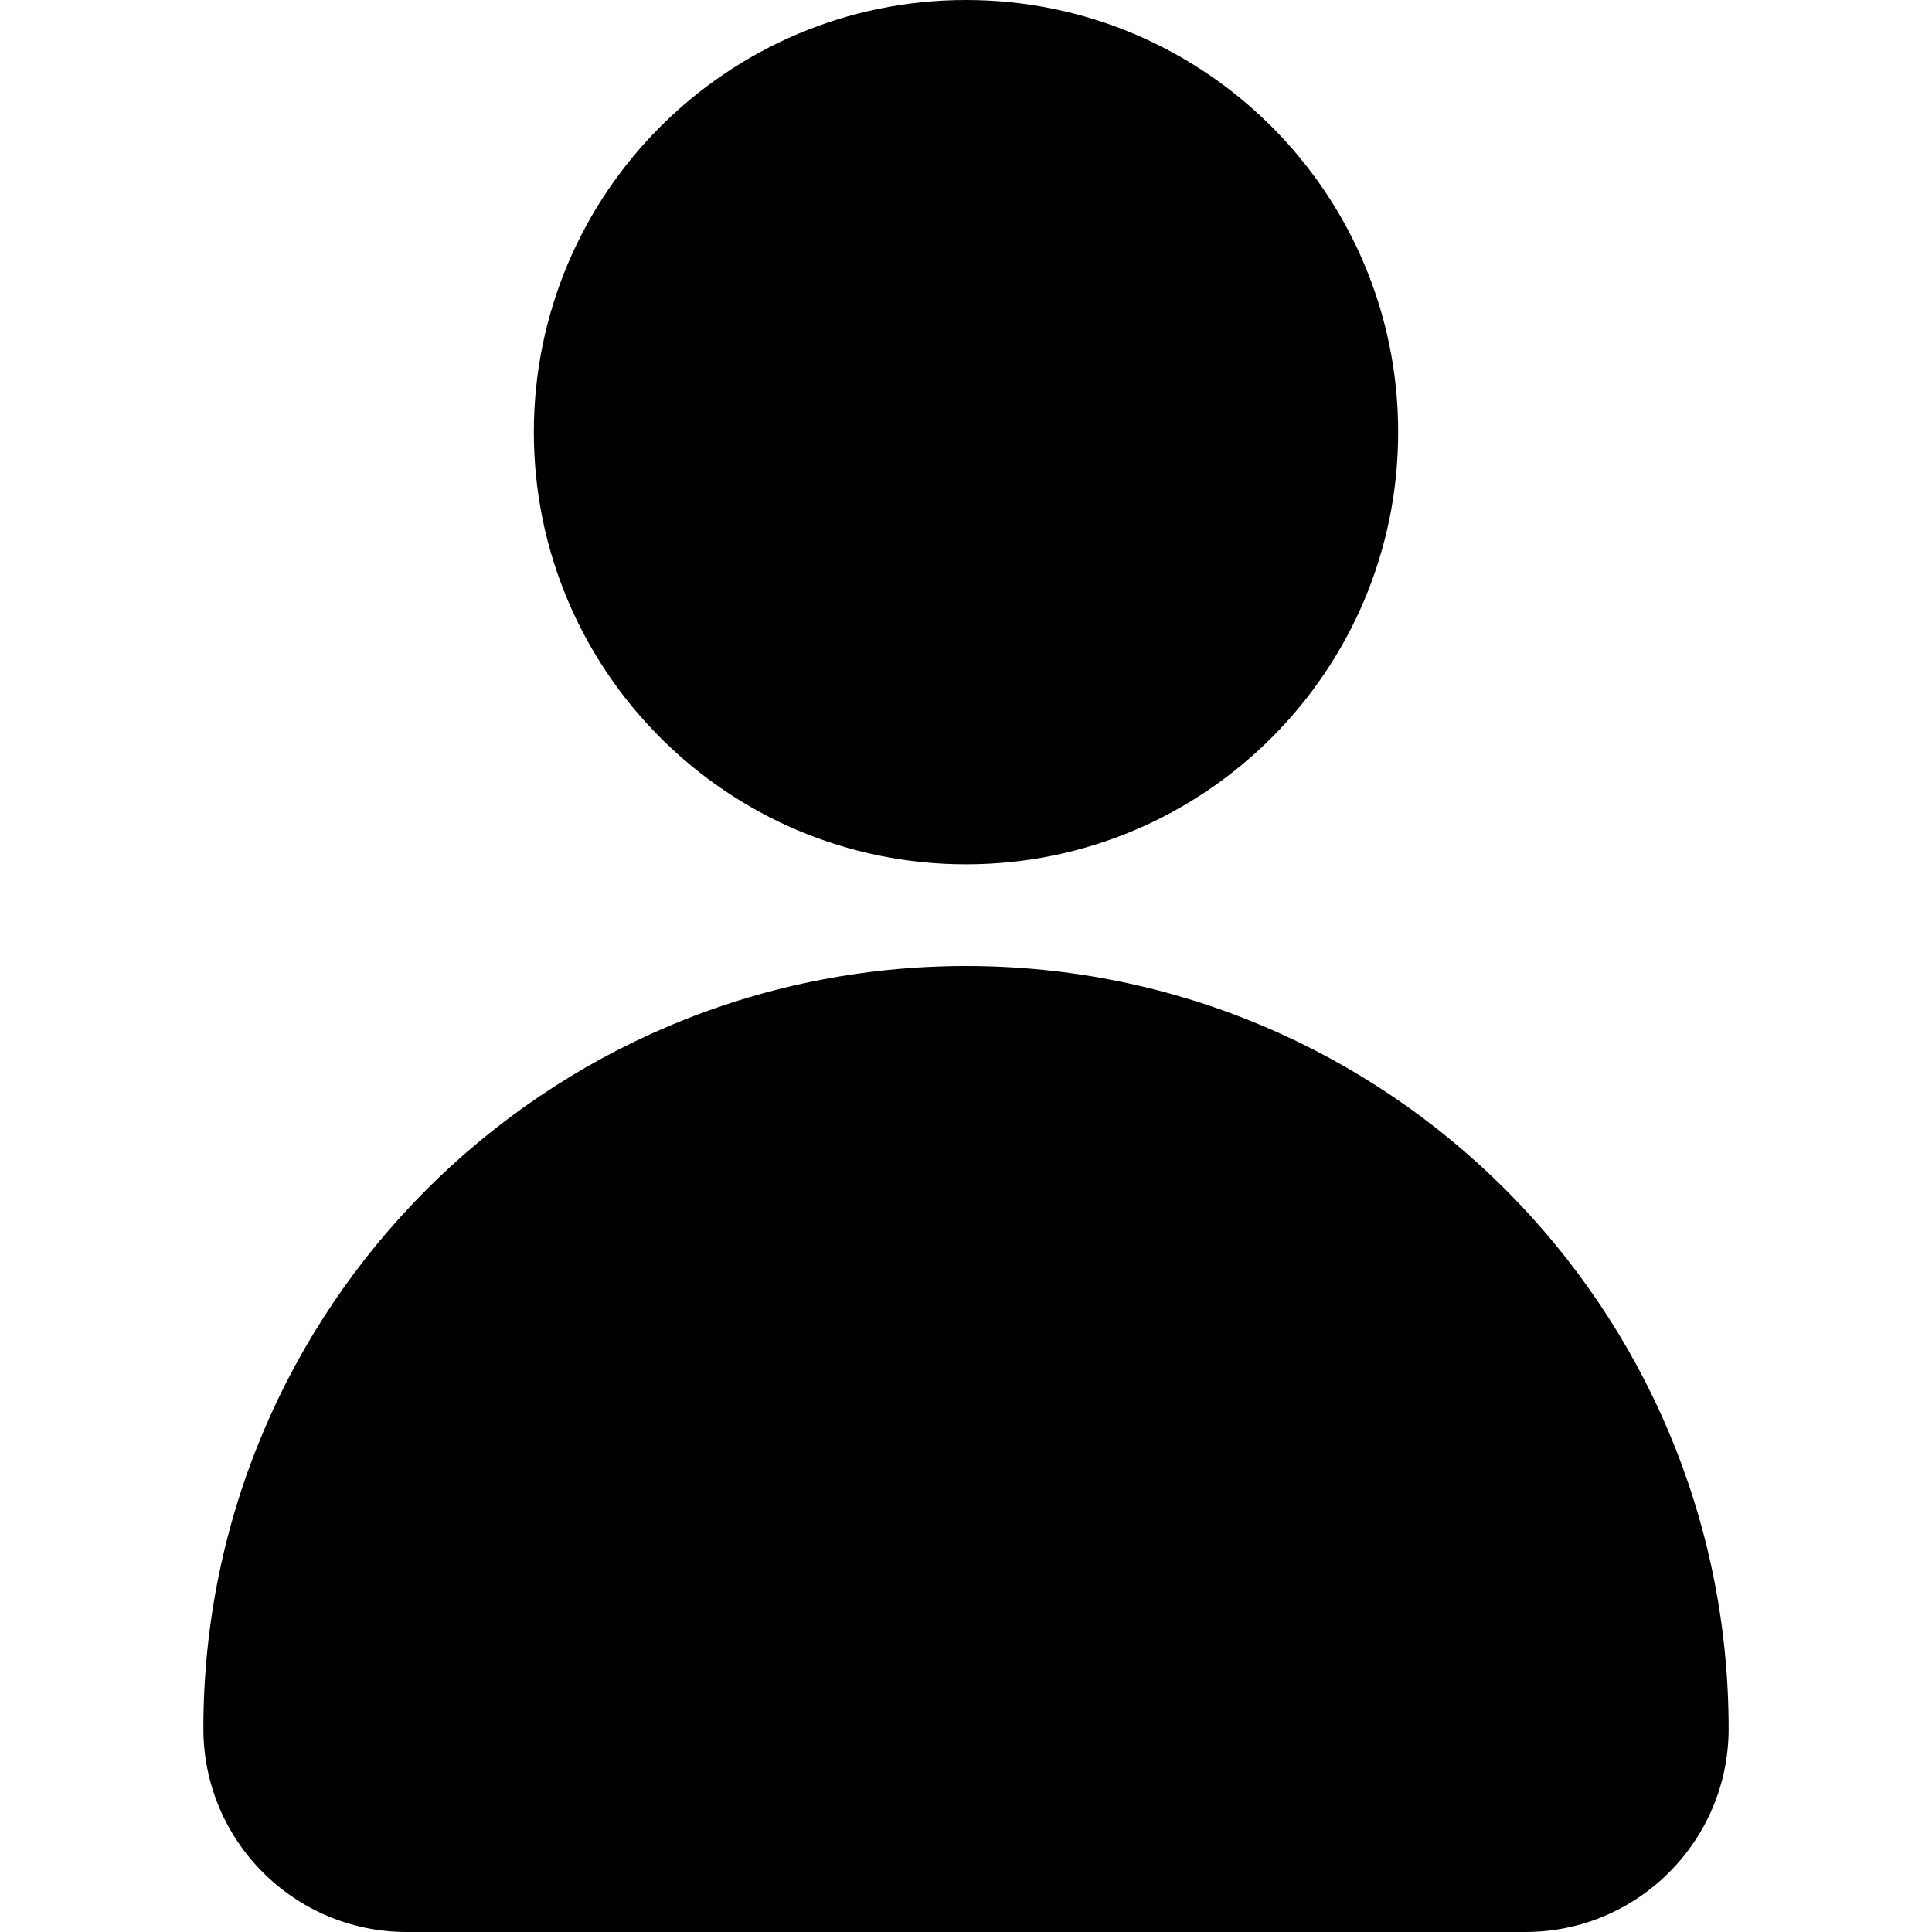
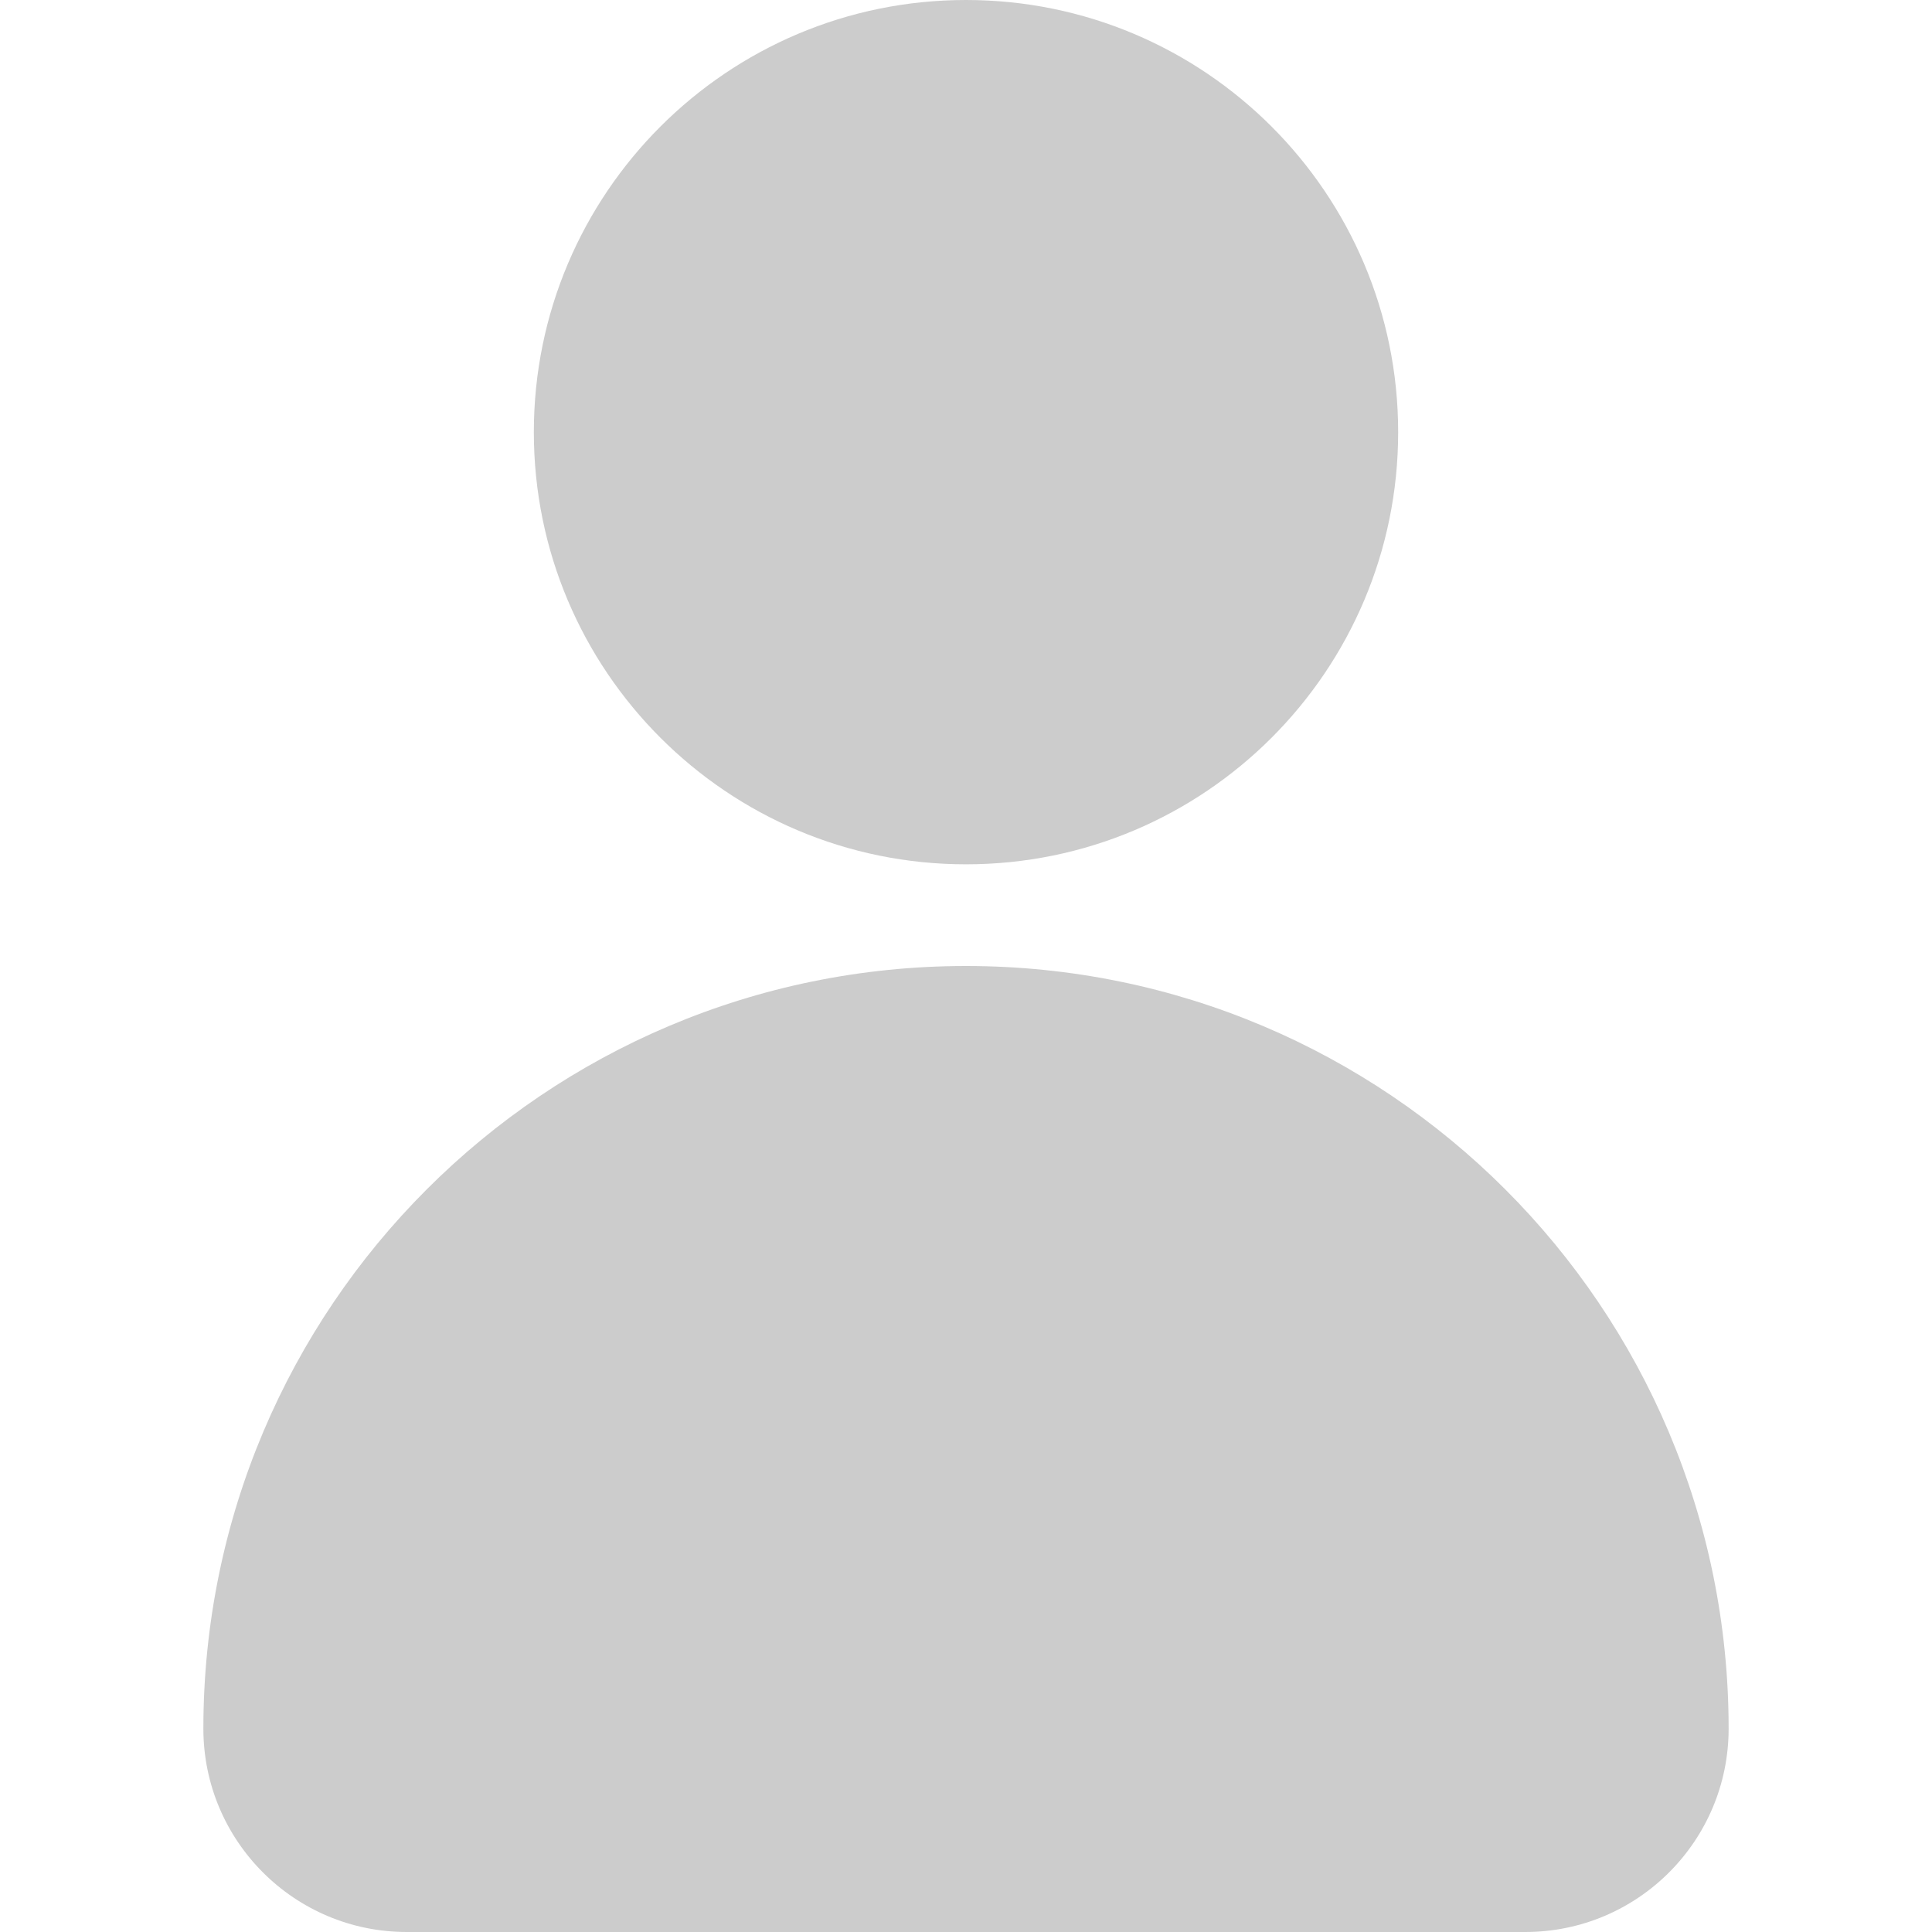
- <svg xmlns="http://www.w3.org/2000/svg" version="1.1" id="Layer_1" x="0px" y="0px" viewBox="0 0 512 512" style="enable-background:new 0 0 512 512;" xml:space="preserve">
+ <svg xmlns="http://www.w3.org/2000/svg" version="1.1" id="Layer_1" fill="#cccccc" x="0px" y="0px" viewBox="0 0 512 512" style="enable-background:new 0 0 512 512;" xml:space="preserve">
  <g>
    <g>
      <circle cx="256" cy="114.526" r="114.526" />
    </g>
  </g>
  <g>
    <g>
      <path d="M256,256c-111.619,0-202.105,90.487-202.105,202.105c0,29.765,24.13,53.895,53.895,53.895h296.421    c29.765,0,53.895-24.13,53.895-53.895C458.105,346.487,367.619,256,256,256z" />
    </g>
  </g>
-   <g>
- </g>
-   <g>
- </g>
-   <g>
- </g>
-   <g>
- </g>
-   <g>
- </g>
-   <g>
- </g>
-   <g>
- </g>
-   <g>
- </g>
-   <g>
- </g>
-   <g>
- </g>
-   <g>
- </g>
-   <g>
- </g>
-   <g>
- </g>
-   <g>
- </g>
-   <g>
- </g>
</svg>
